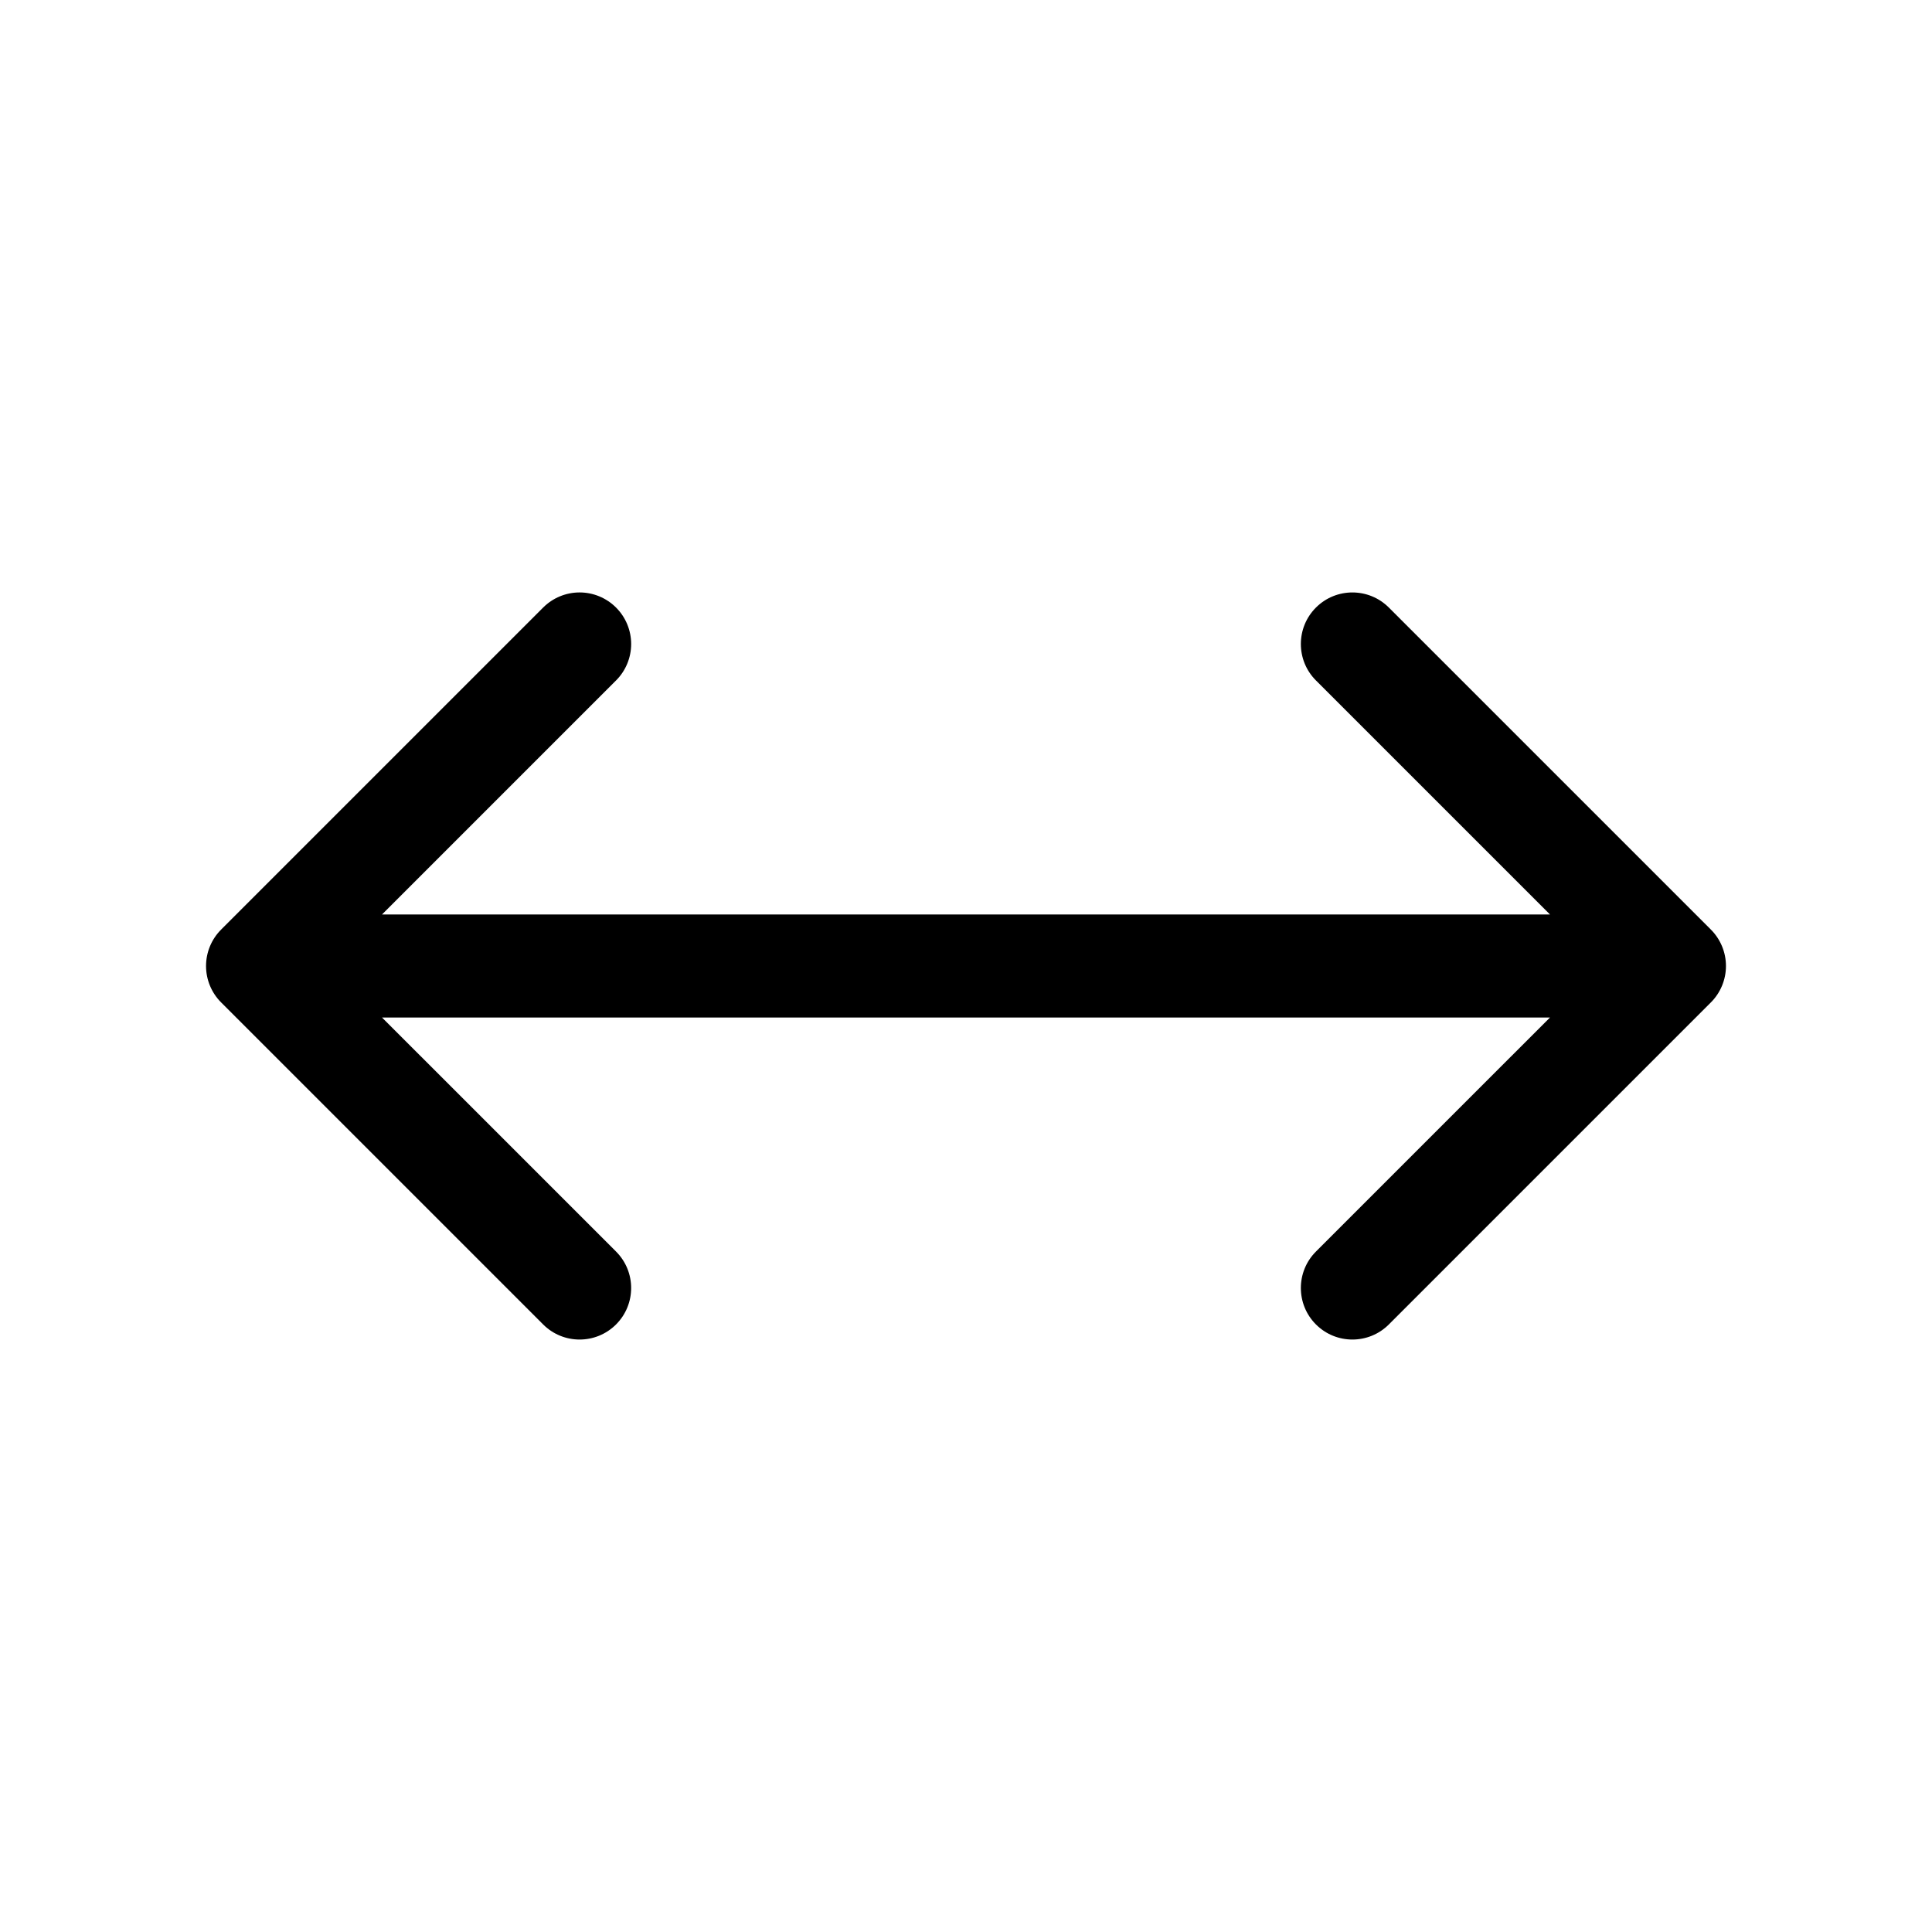
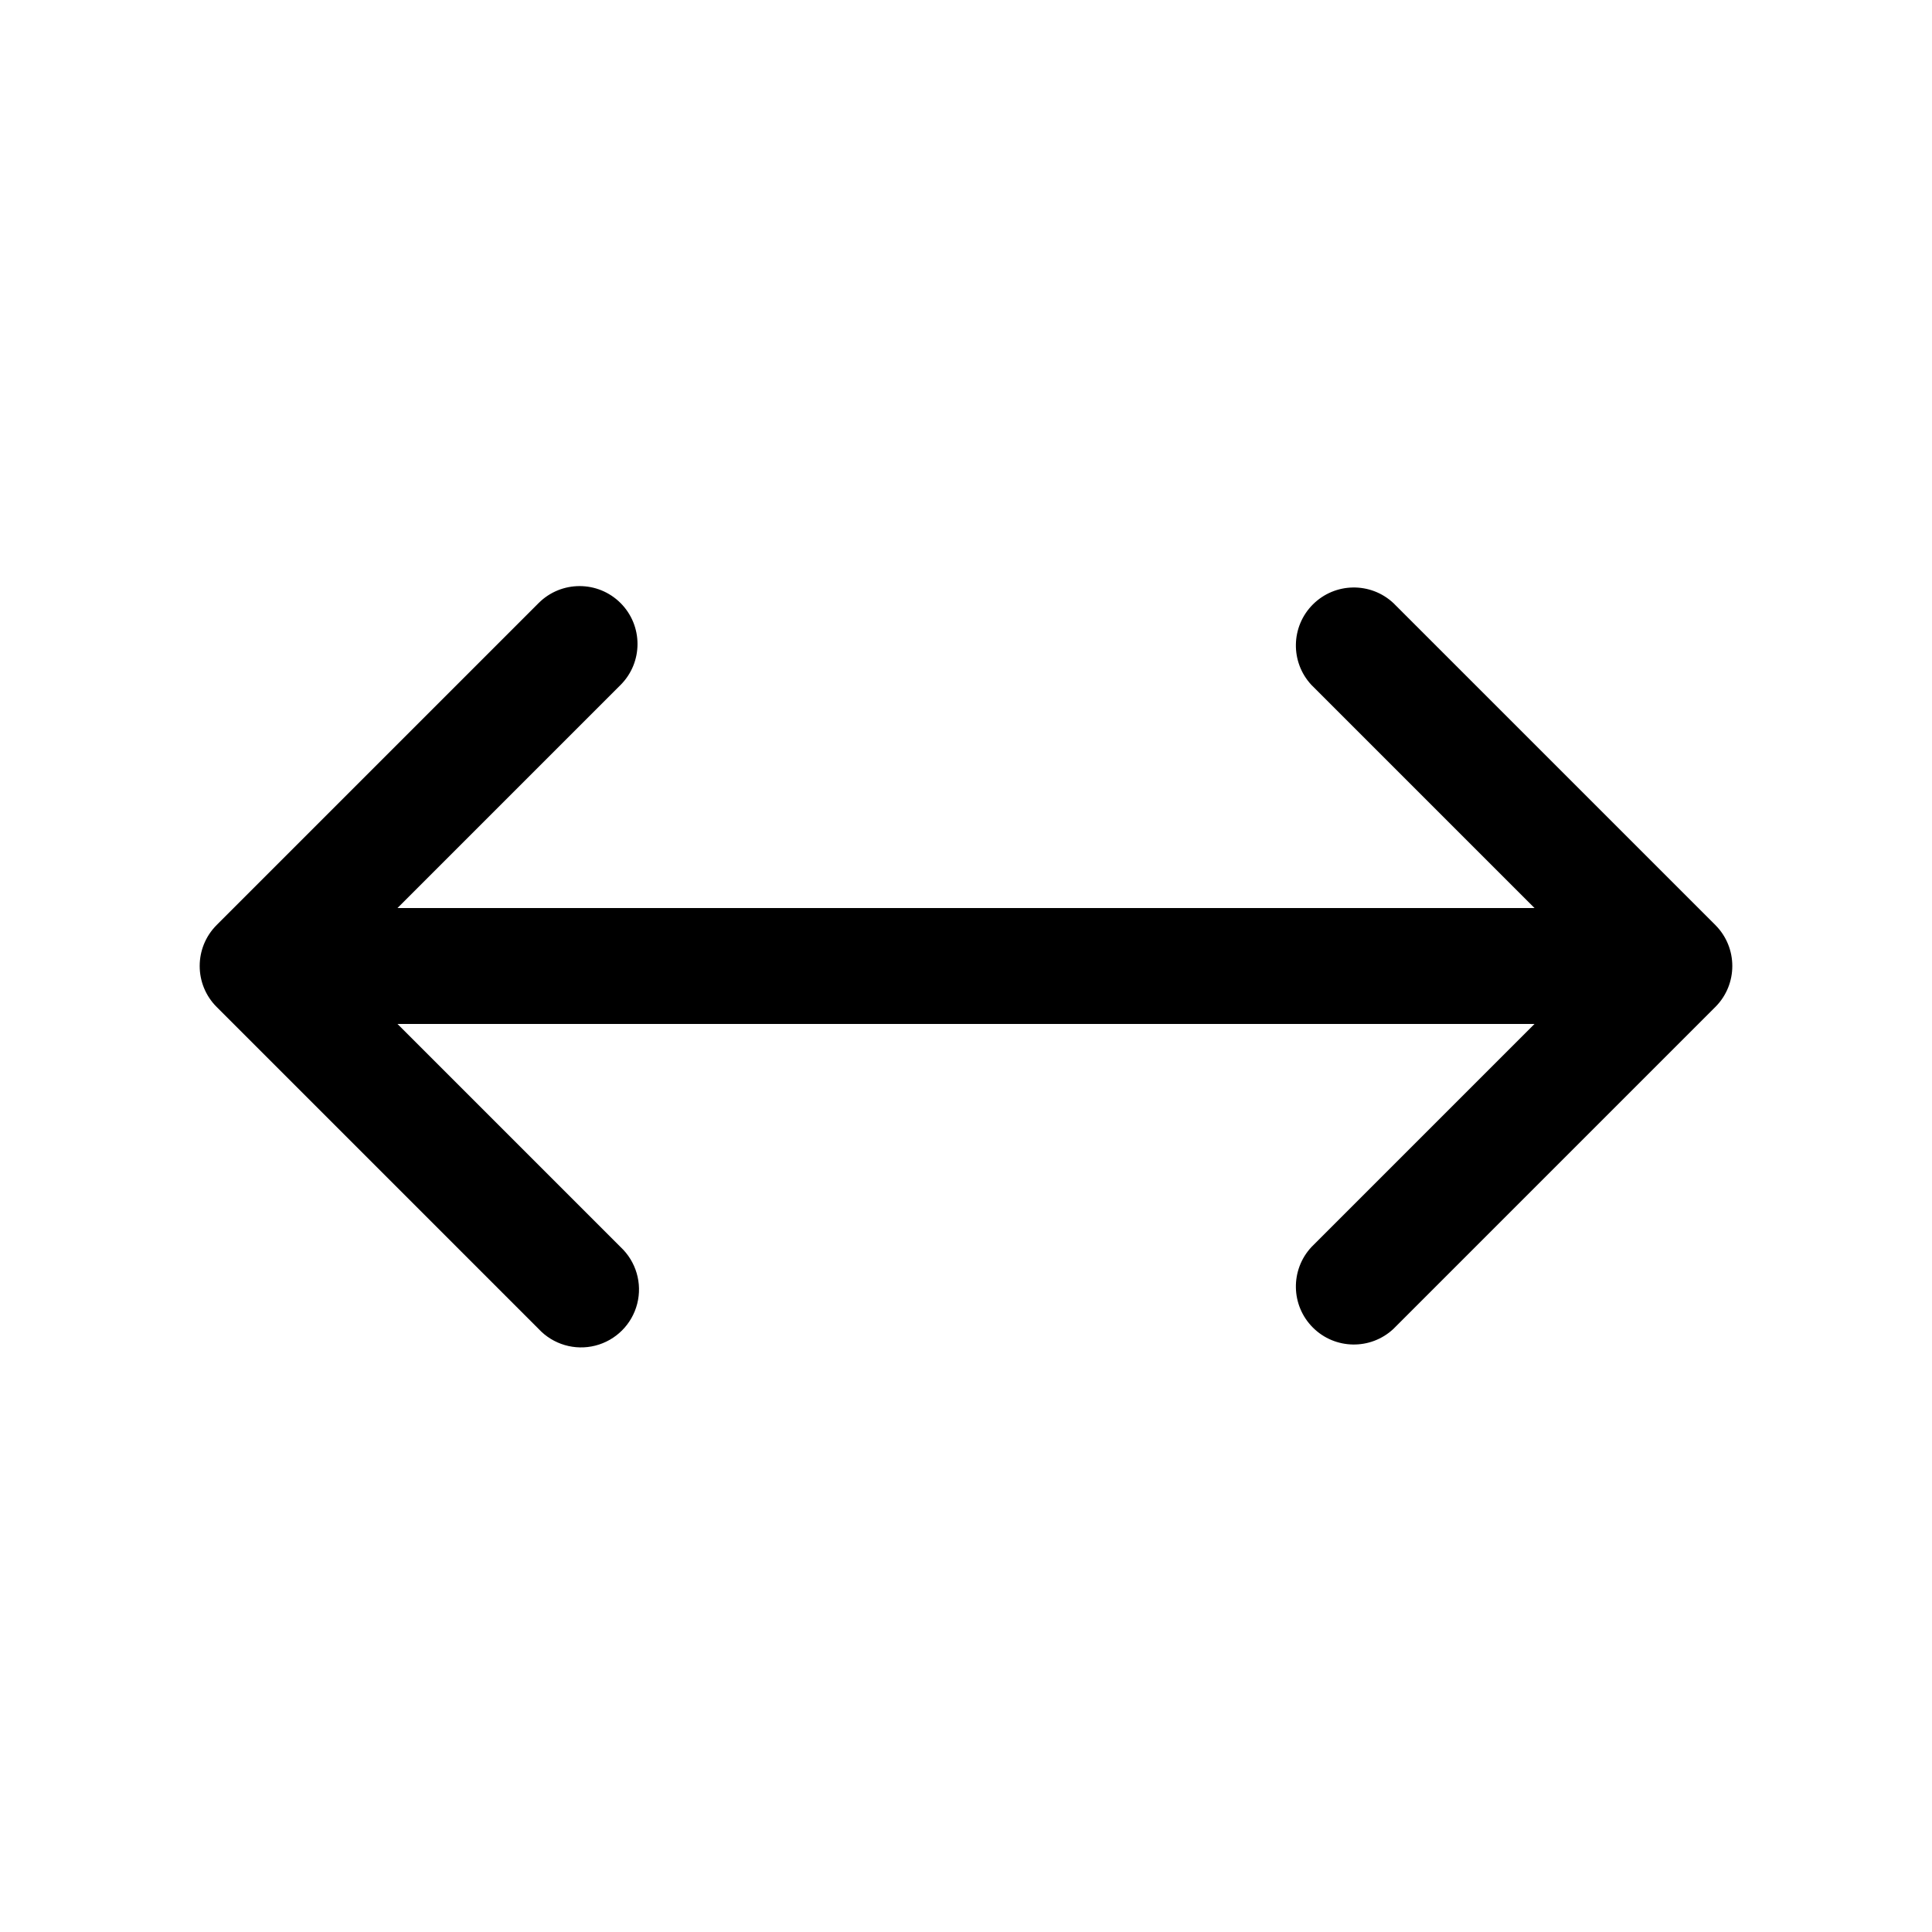
<svg xmlns="http://www.w3.org/2000/svg" width="15" height="15" fill="none">
-   <path fill-rule="evenodd" clip-rule="evenodd" d="M4.783 4.717a.4.4 0 010 .566L2.966 7.1h9.068l-1.817-1.817a.4.4 0 01.566-.566l2.5 2.5a.4.4 0 010 .566l-2.5 2.5a.4.4 0 11-.566-.566L12.034 7.9H2.966l1.817 1.817a.4.4 0 11-.566.566l-2.5-2.5a.4.4 0 010-.566l2.5-2.5a.4.4 0 01.566 0z" fill="currentColor" />
+   <path fill-rule="evenodd" clip-rule="evenodd" d="M4.818 4.682a.45.45 0 010 .636L3.086 7.05h8.828l-1.732-1.732a.45.45 0 01.636-.636l2.5 2.5a.45.45 0 010 .636l-2.5 2.5a.45.45 0 01-.636-.636l1.732-1.732H3.086l1.732 1.732a.45.45 0 11-.636.636l-2.5-2.5a.45.45 0 010-.636l2.5-2.5a.45.45 0 01.636 0z" fill="currentColor" />
</svg>
